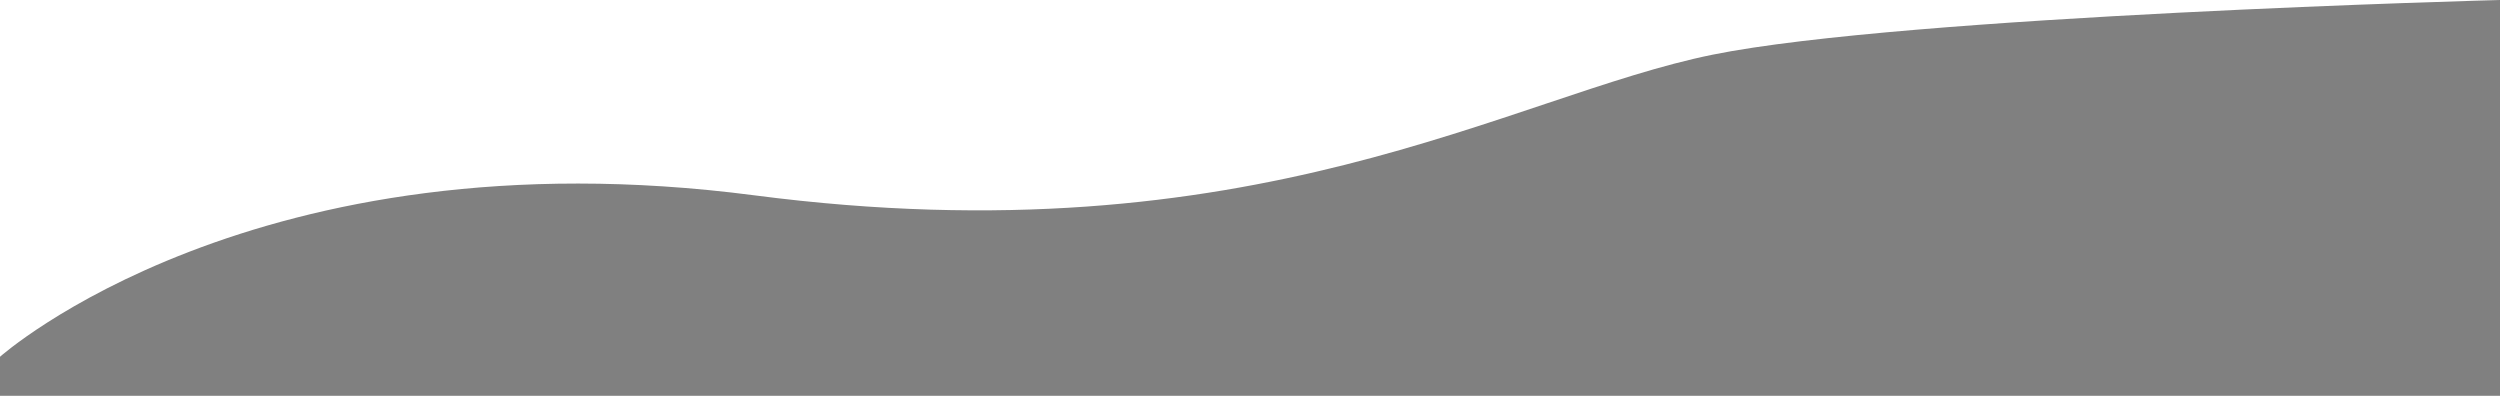
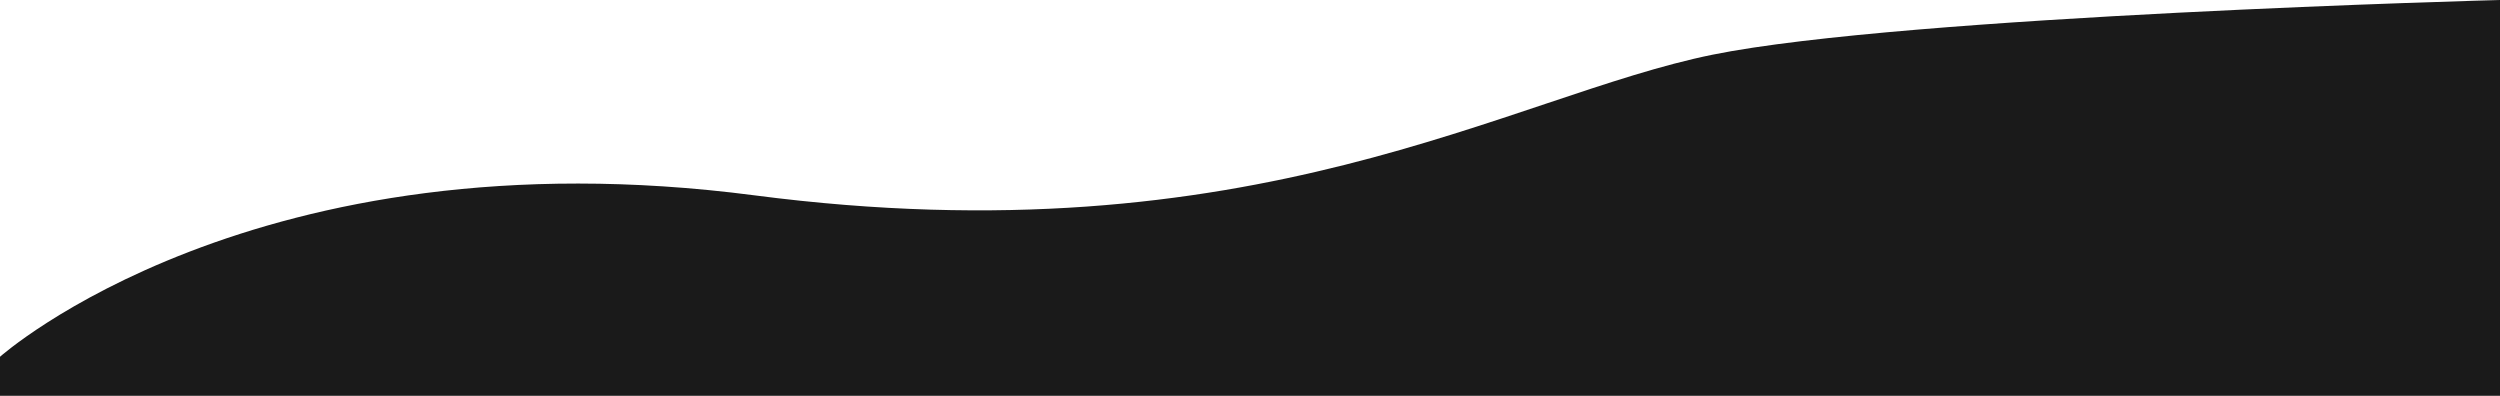
<svg xmlns="http://www.w3.org/2000/svg" version="1.1" id="Layer_1" x="0px" y="0px" width="1920px" height="304px" viewBox="0 0 1920 304" enable-background="new 0 0 1920 304" xml:space="preserve">
-   <path fill="#808080" d="M0,274c0,0,195.28-174,579.28-124s580.147-76.408,736-108C1463.28,12,1920,0,1920,0v304H0V274z" />
+   <path fill="#1a1a1a" d="M0,274c0,0,195.28-174,579.28-124s580.147-76.408,736-108C1463.28,12,1920,0,1920,0v304H0V274z" />
</svg>
